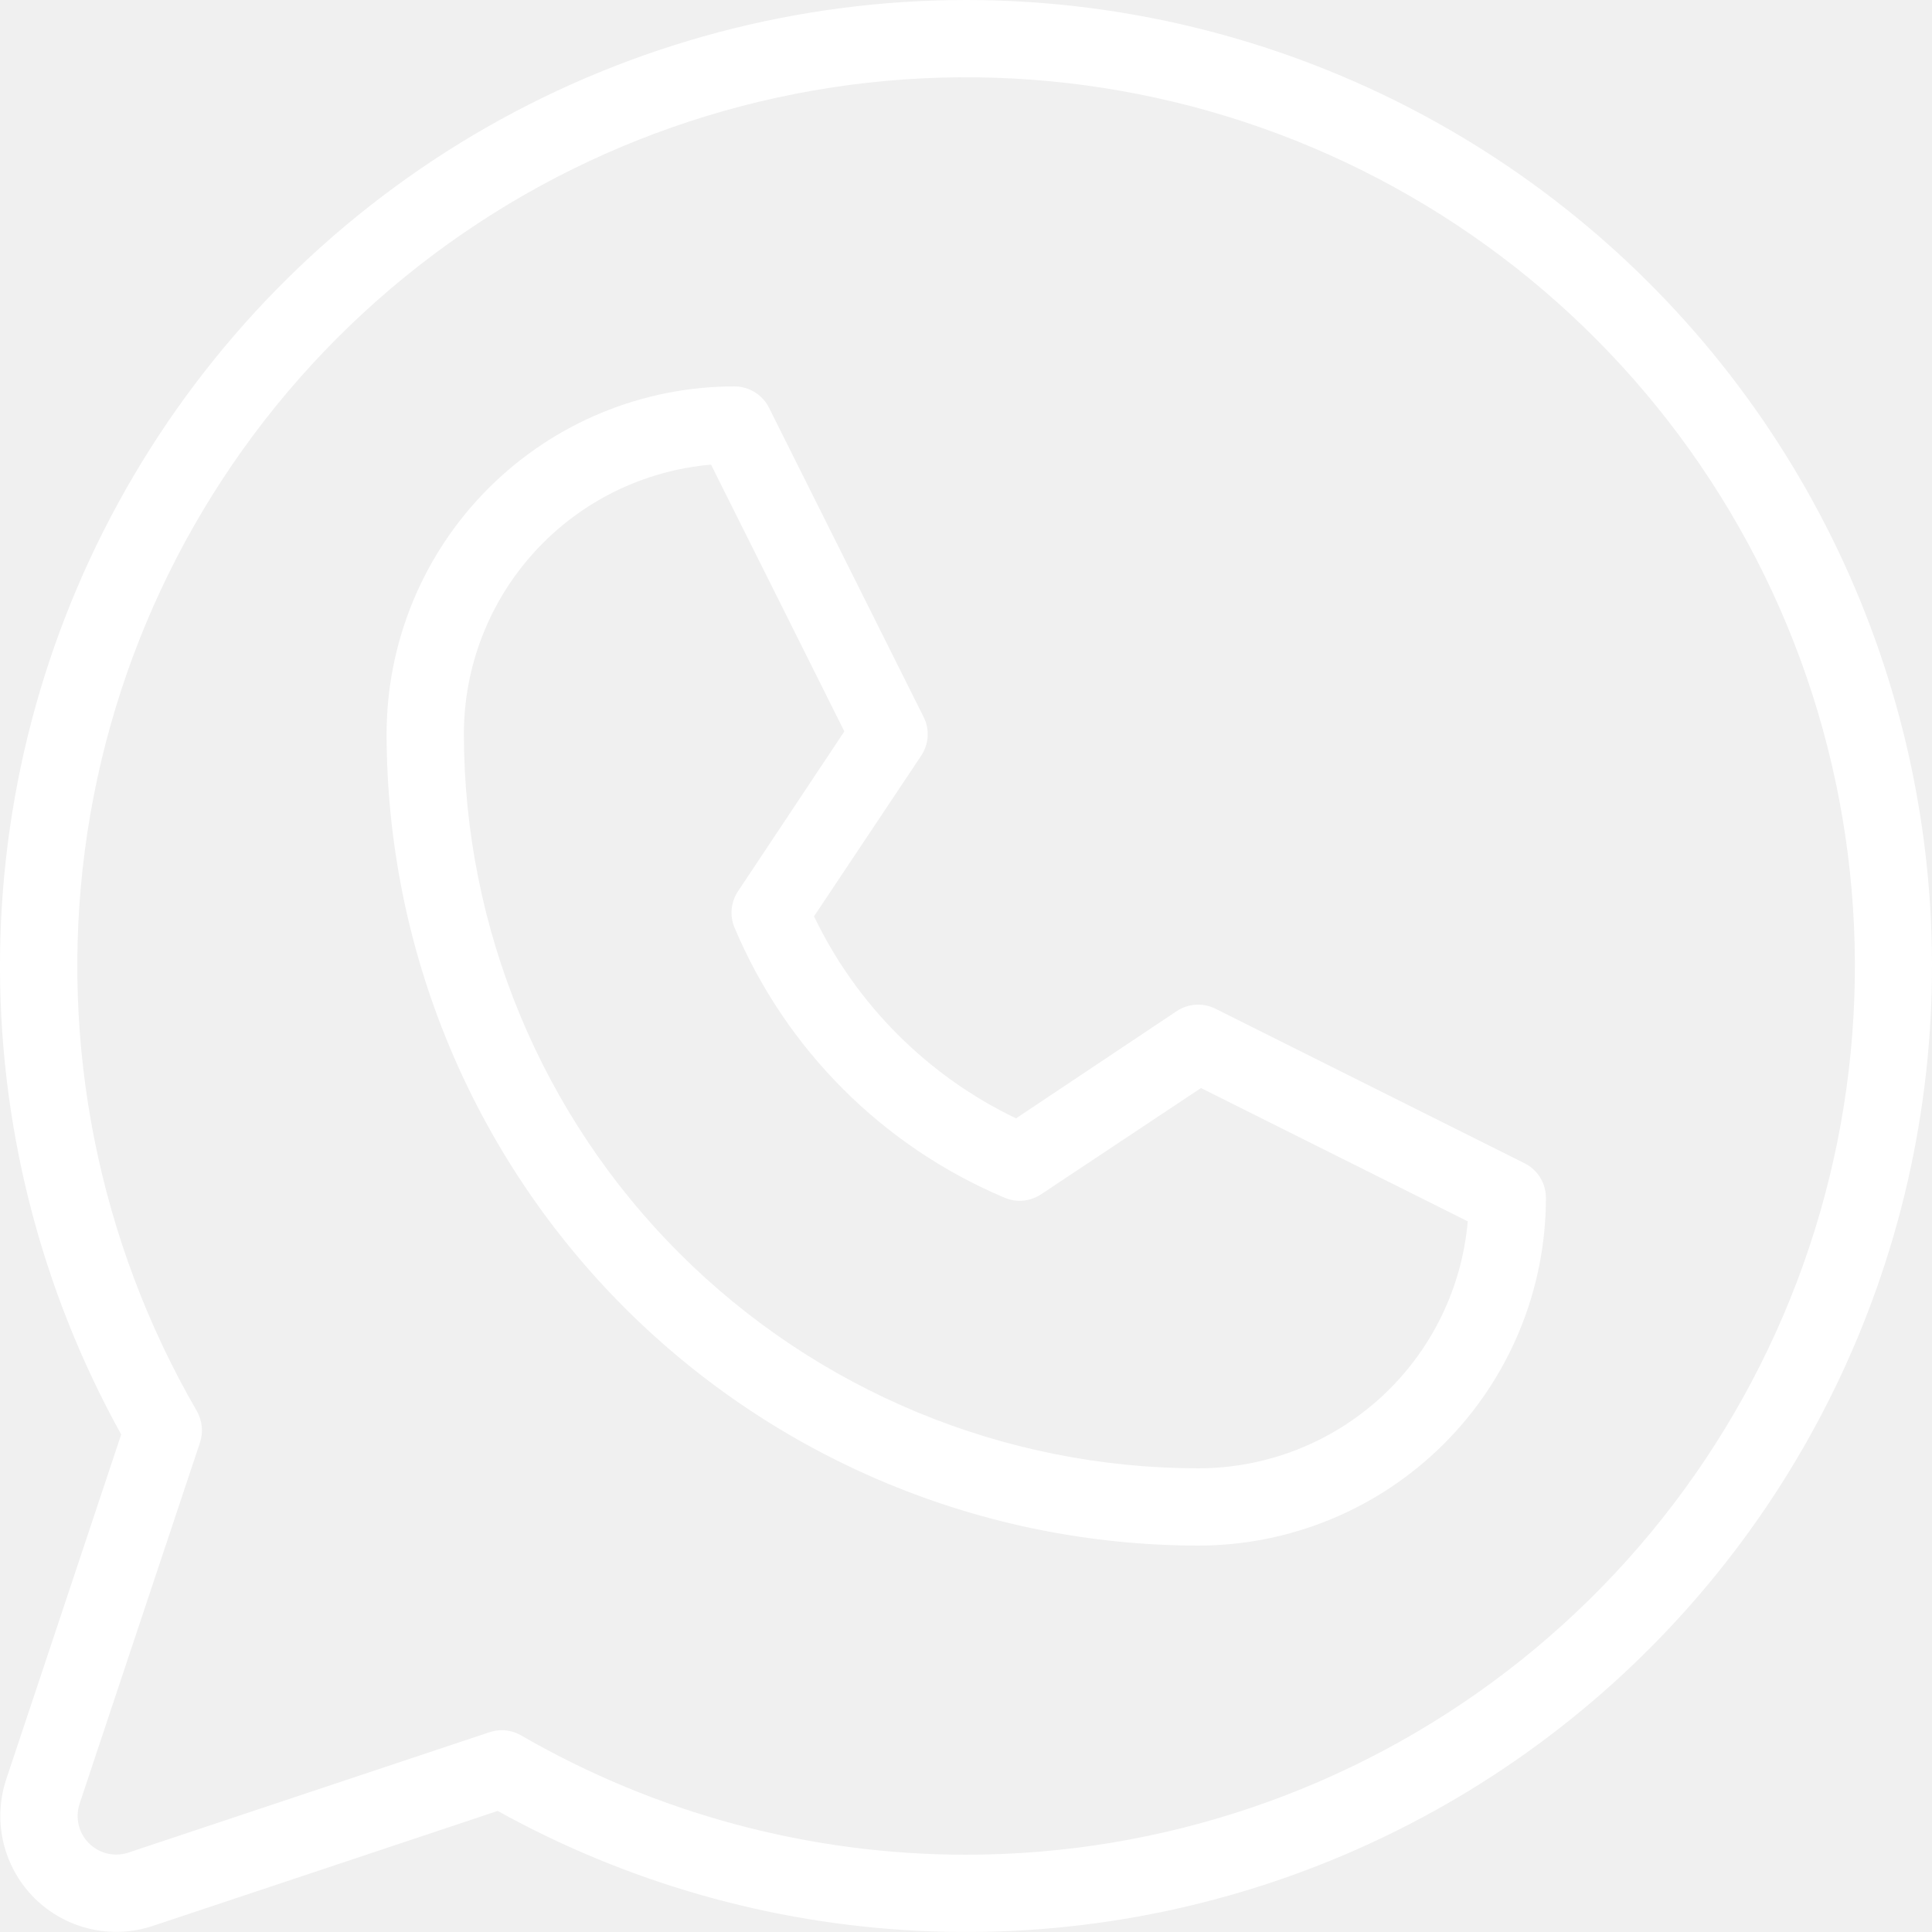
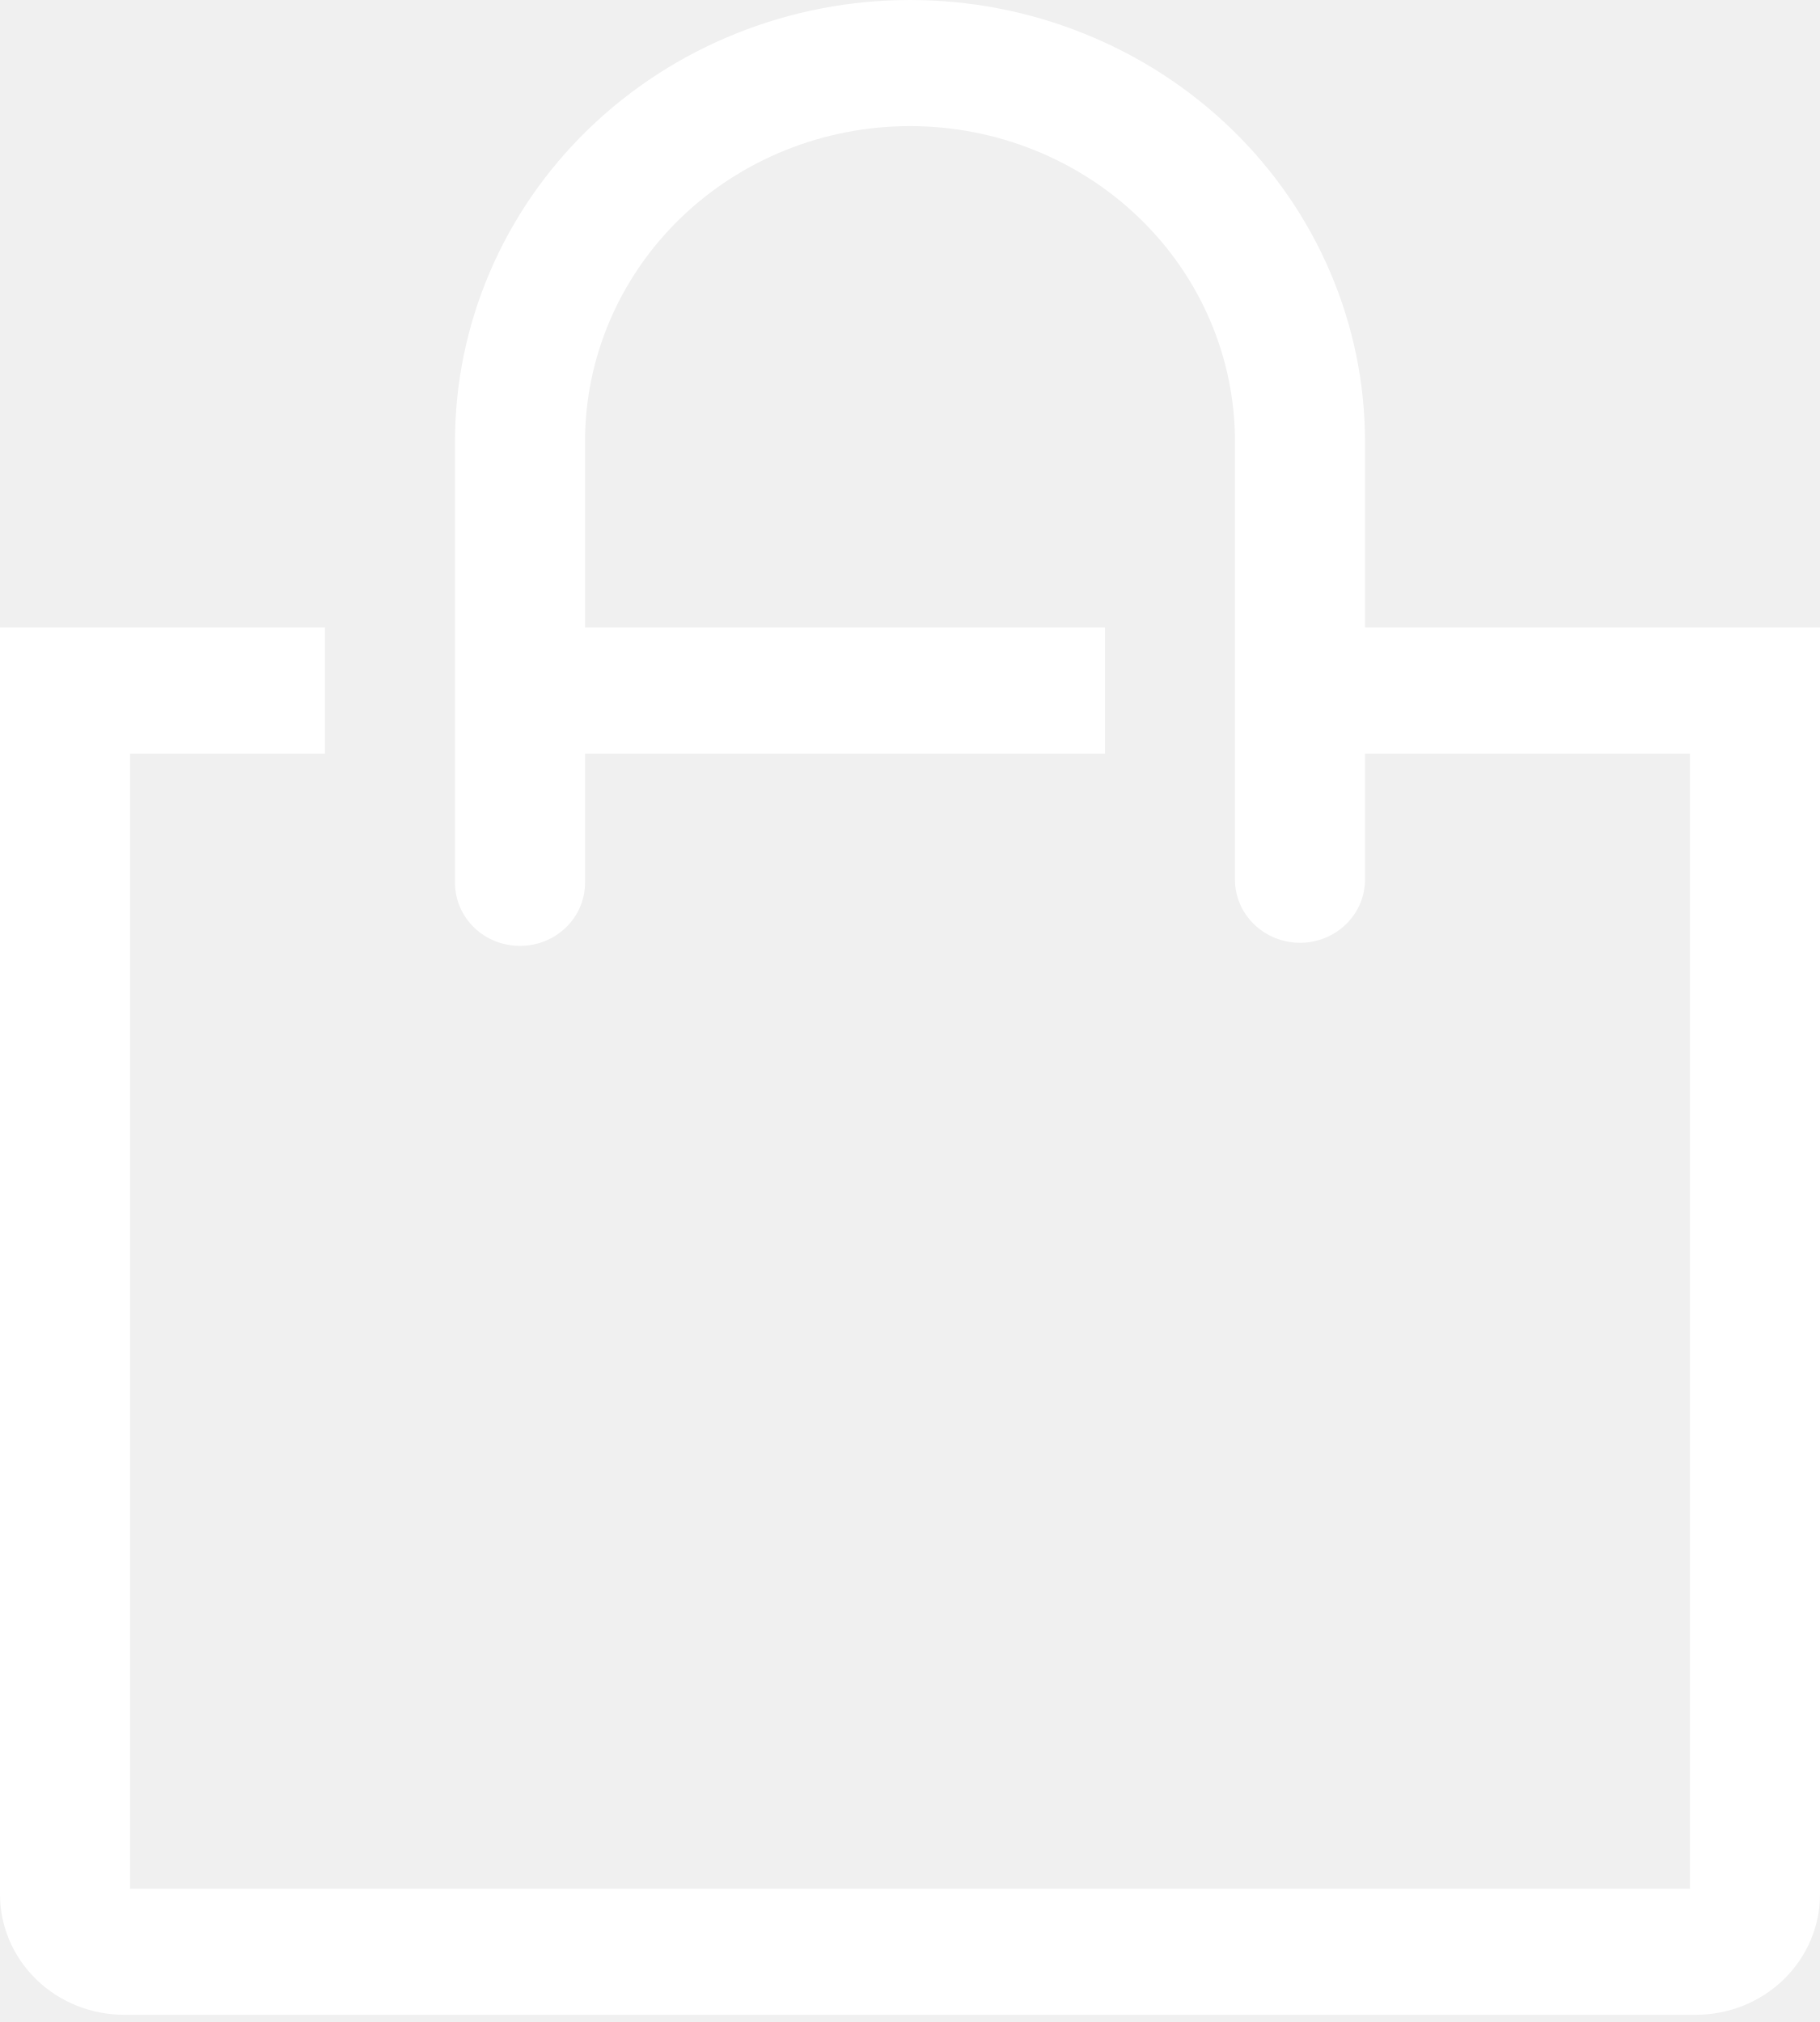
- <svg xmlns="http://www.w3.org/2000/svg" width="30" height="30" viewBox="0 0 30 30" fill="none">
-   <path d="M23.673 18.063L18.873 15.663C18.778 15.616 18.673 15.595 18.568 15.601C18.462 15.608 18.36 15.642 18.273 15.7L15.777 17.366C14.404 16.707 13.298 15.601 12.64 14.229L14.305 11.733C14.363 11.645 14.398 11.543 14.404 11.438C14.411 11.333 14.389 11.227 14.342 11.133L11.942 6.333C11.892 6.233 11.816 6.149 11.72 6.09C11.625 6.031 11.515 6 11.404 6C9.971 6 8.598 6.569 7.585 7.582C6.572 8.594 6.003 9.968 6.003 11.4C6.007 14.741 7.336 17.943 9.698 20.306C12.06 22.668 15.263 23.996 18.604 24C20.037 24 21.41 23.431 22.423 22.418C23.436 21.406 24.005 20.032 24.005 18.6C24.005 18.488 23.974 18.379 23.915 18.284C23.857 18.189 23.773 18.113 23.673 18.063ZM18.604 22.8C15.582 22.797 12.684 21.595 10.546 19.457C8.409 17.32 7.207 14.422 7.203 11.4C7.203 10.349 7.597 9.336 8.308 8.561C9.018 7.786 9.993 7.306 11.041 7.215L13.111 11.357L11.461 13.838C11.406 13.919 11.372 14.014 11.362 14.112C11.352 14.21 11.366 14.309 11.404 14.4C12.201 16.295 13.709 17.803 15.604 18.6C15.695 18.638 15.794 18.653 15.893 18.643C15.991 18.633 16.086 18.599 16.168 18.544L18.649 16.895L22.791 18.965C22.7 20.012 22.219 20.987 21.444 21.697C20.669 22.407 19.655 22.801 18.604 22.8ZM15.004 2.59149e-07C12.392 -0 9.826 0.681 7.558 1.976C5.291 3.272 3.401 5.137 2.076 7.387C0.75 9.637 0.035 12.194 0.001 14.805C-0.033 17.417 0.616 19.991 1.882 22.275L0.097 27.628C-0.008 27.946 -0.024 28.286 0.053 28.611C0.13 28.937 0.296 29.234 0.532 29.471C0.769 29.707 1.066 29.873 1.392 29.95C1.717 30.027 2.057 30.011 2.374 29.905L7.728 28.12C9.731 29.23 11.961 29.867 14.248 29.981C16.535 30.096 18.817 29.686 20.921 28.782C23.025 27.878 24.893 26.505 26.384 24.767C27.875 23.029 28.948 20.973 29.522 18.757C30.095 16.541 30.154 14.222 29.693 11.98C29.232 9.737 28.263 7.63 26.862 5.819C25.461 4.009 23.663 2.543 21.608 1.534C19.553 0.526 17.294 0.001 15.004 2.59149e-07ZM15.004 28.8C12.577 28.801 10.194 28.162 8.093 26.948C8.002 26.895 7.898 26.867 7.793 26.866C7.728 26.866 7.664 26.877 7.602 26.898L1.995 28.767C1.889 28.802 1.776 28.807 1.667 28.782C1.559 28.756 1.46 28.701 1.381 28.622C1.302 28.543 1.247 28.444 1.221 28.336C1.196 28.227 1.201 28.114 1.236 28.008L3.105 22.401C3.132 22.32 3.142 22.235 3.133 22.15C3.124 22.066 3.098 21.984 3.056 21.91C1.534 19.281 0.923 16.222 1.317 13.21C1.711 10.197 3.089 7.399 5.236 5.249C7.383 3.099 10.179 1.718 13.192 1.319C16.204 0.921 19.264 1.527 21.896 3.045C24.528 4.563 26.586 6.907 27.75 9.713C28.914 12.52 29.119 15.632 28.334 18.567C27.548 21.502 25.816 24.096 23.406 25.946C20.996 27.796 18.042 28.799 15.004 28.8Z" fill="white" />
+ <svg xmlns="http://www.w3.org/2000/svg" width="27" height="30" viewBox="0 0 27 30" fill="none">
+   <path d="M20.25 9.309V6.549C20.25 5.689 20.075 4.838 19.736 4.043C19.397 3.248 18.9 2.526 18.273 1.918C17.646 1.31 16.902 0.828 16.083 0.499C15.264 0.169 14.386 0 13.5 0C12.614 0 11.736 0.169 10.917 0.499C10.098 0.828 9.354 1.31 8.727 1.918C8.1 2.526 7.603 3.248 7.264 4.043C6.925 4.838 6.75 5.689 6.75 6.549V13.099C6.75 13.347 6.852 13.585 7.032 13.76C7.213 13.936 7.459 14.034 7.714 14.034C7.97 14.034 8.215 13.936 8.396 13.76C8.577 13.585 8.679 13.347 8.679 13.099V11.181H16.393V9.309H8.679V6.549C8.679 5.309 9.187 4.119 10.091 3.241C10.995 2.364 12.221 1.871 13.5 1.871C14.779 1.871 16.005 2.364 16.909 3.241C17.814 4.119 18.321 5.309 18.321 6.549V13.052C18.321 13.3 18.423 13.538 18.604 13.713C18.785 13.889 19.03 13.988 19.286 13.988C19.541 13.988 19.787 13.889 19.968 13.713C20.148 13.538 20.25 13.3 20.25 13.052V11.181H25.071V28.022H1.929V11.181H4.821V9.309H0V28.106C0 28.58 0.194 29.034 0.539 29.369C0.885 29.705 1.353 29.893 1.842 29.893H25.158C25.647 29.893 26.115 29.705 26.461 29.369C26.806 29.034 27 28.58 27 28.106V9.309H20.25Z" fill="white" />
</svg>
